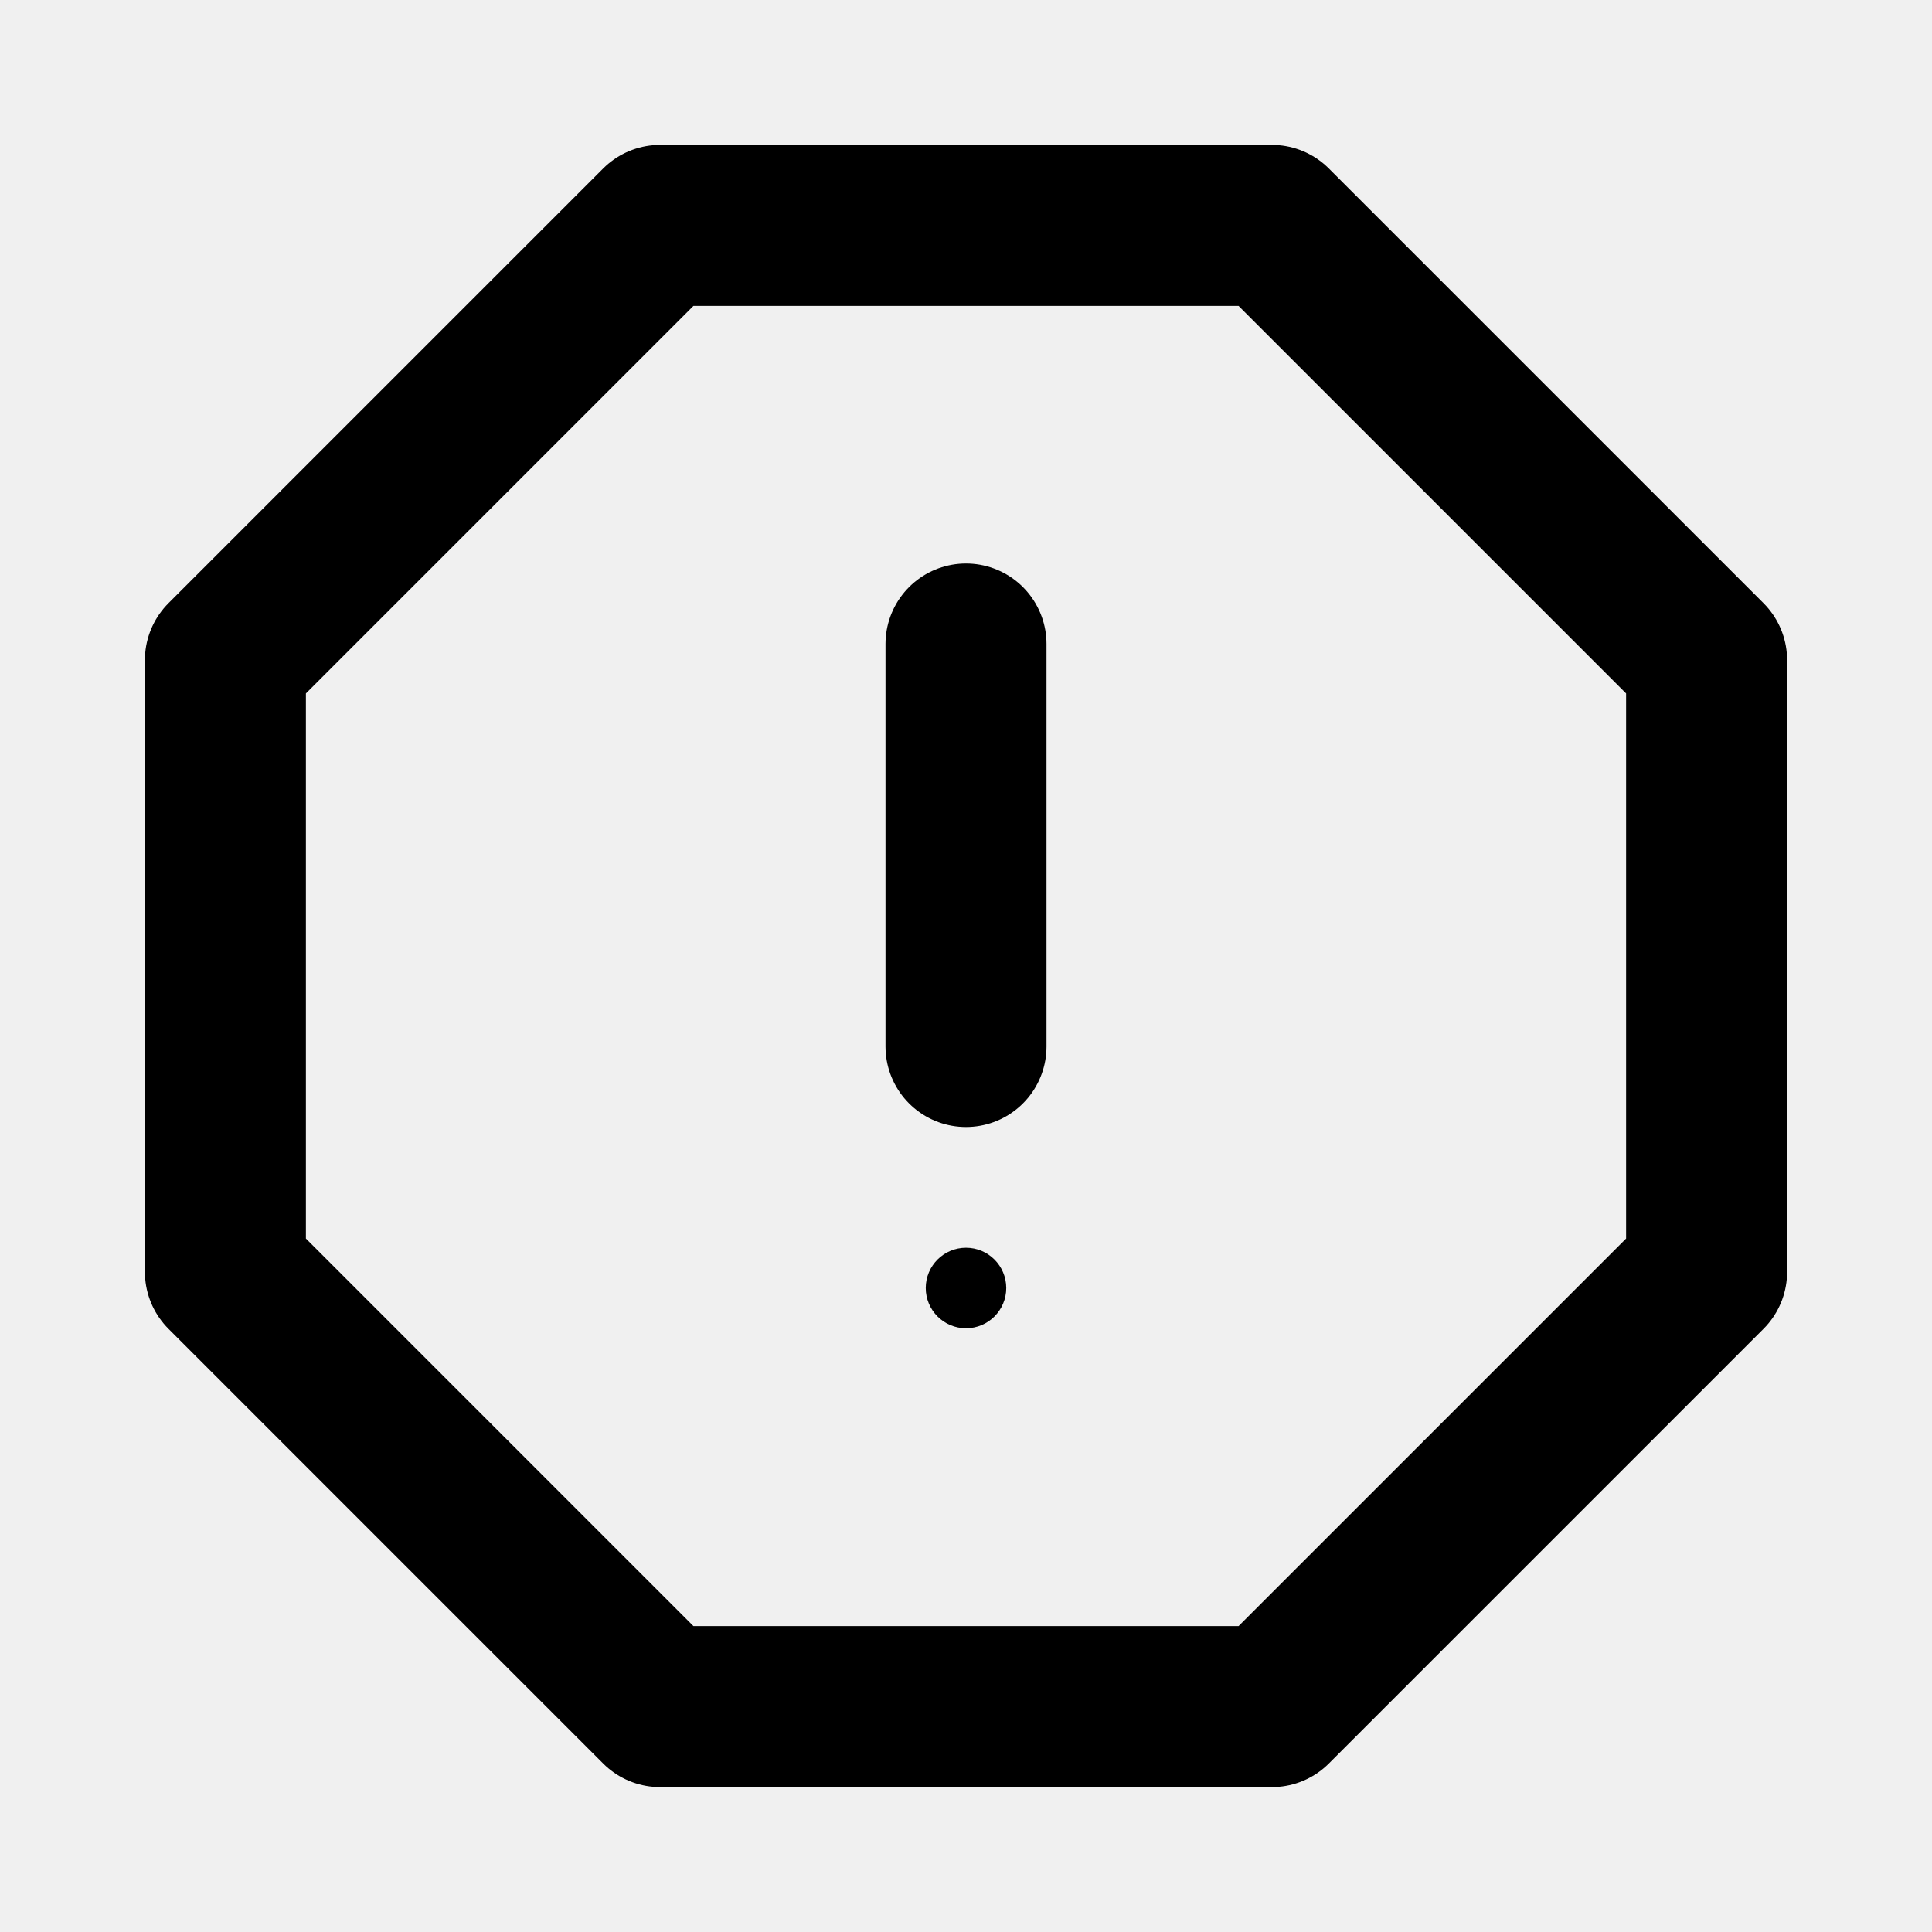
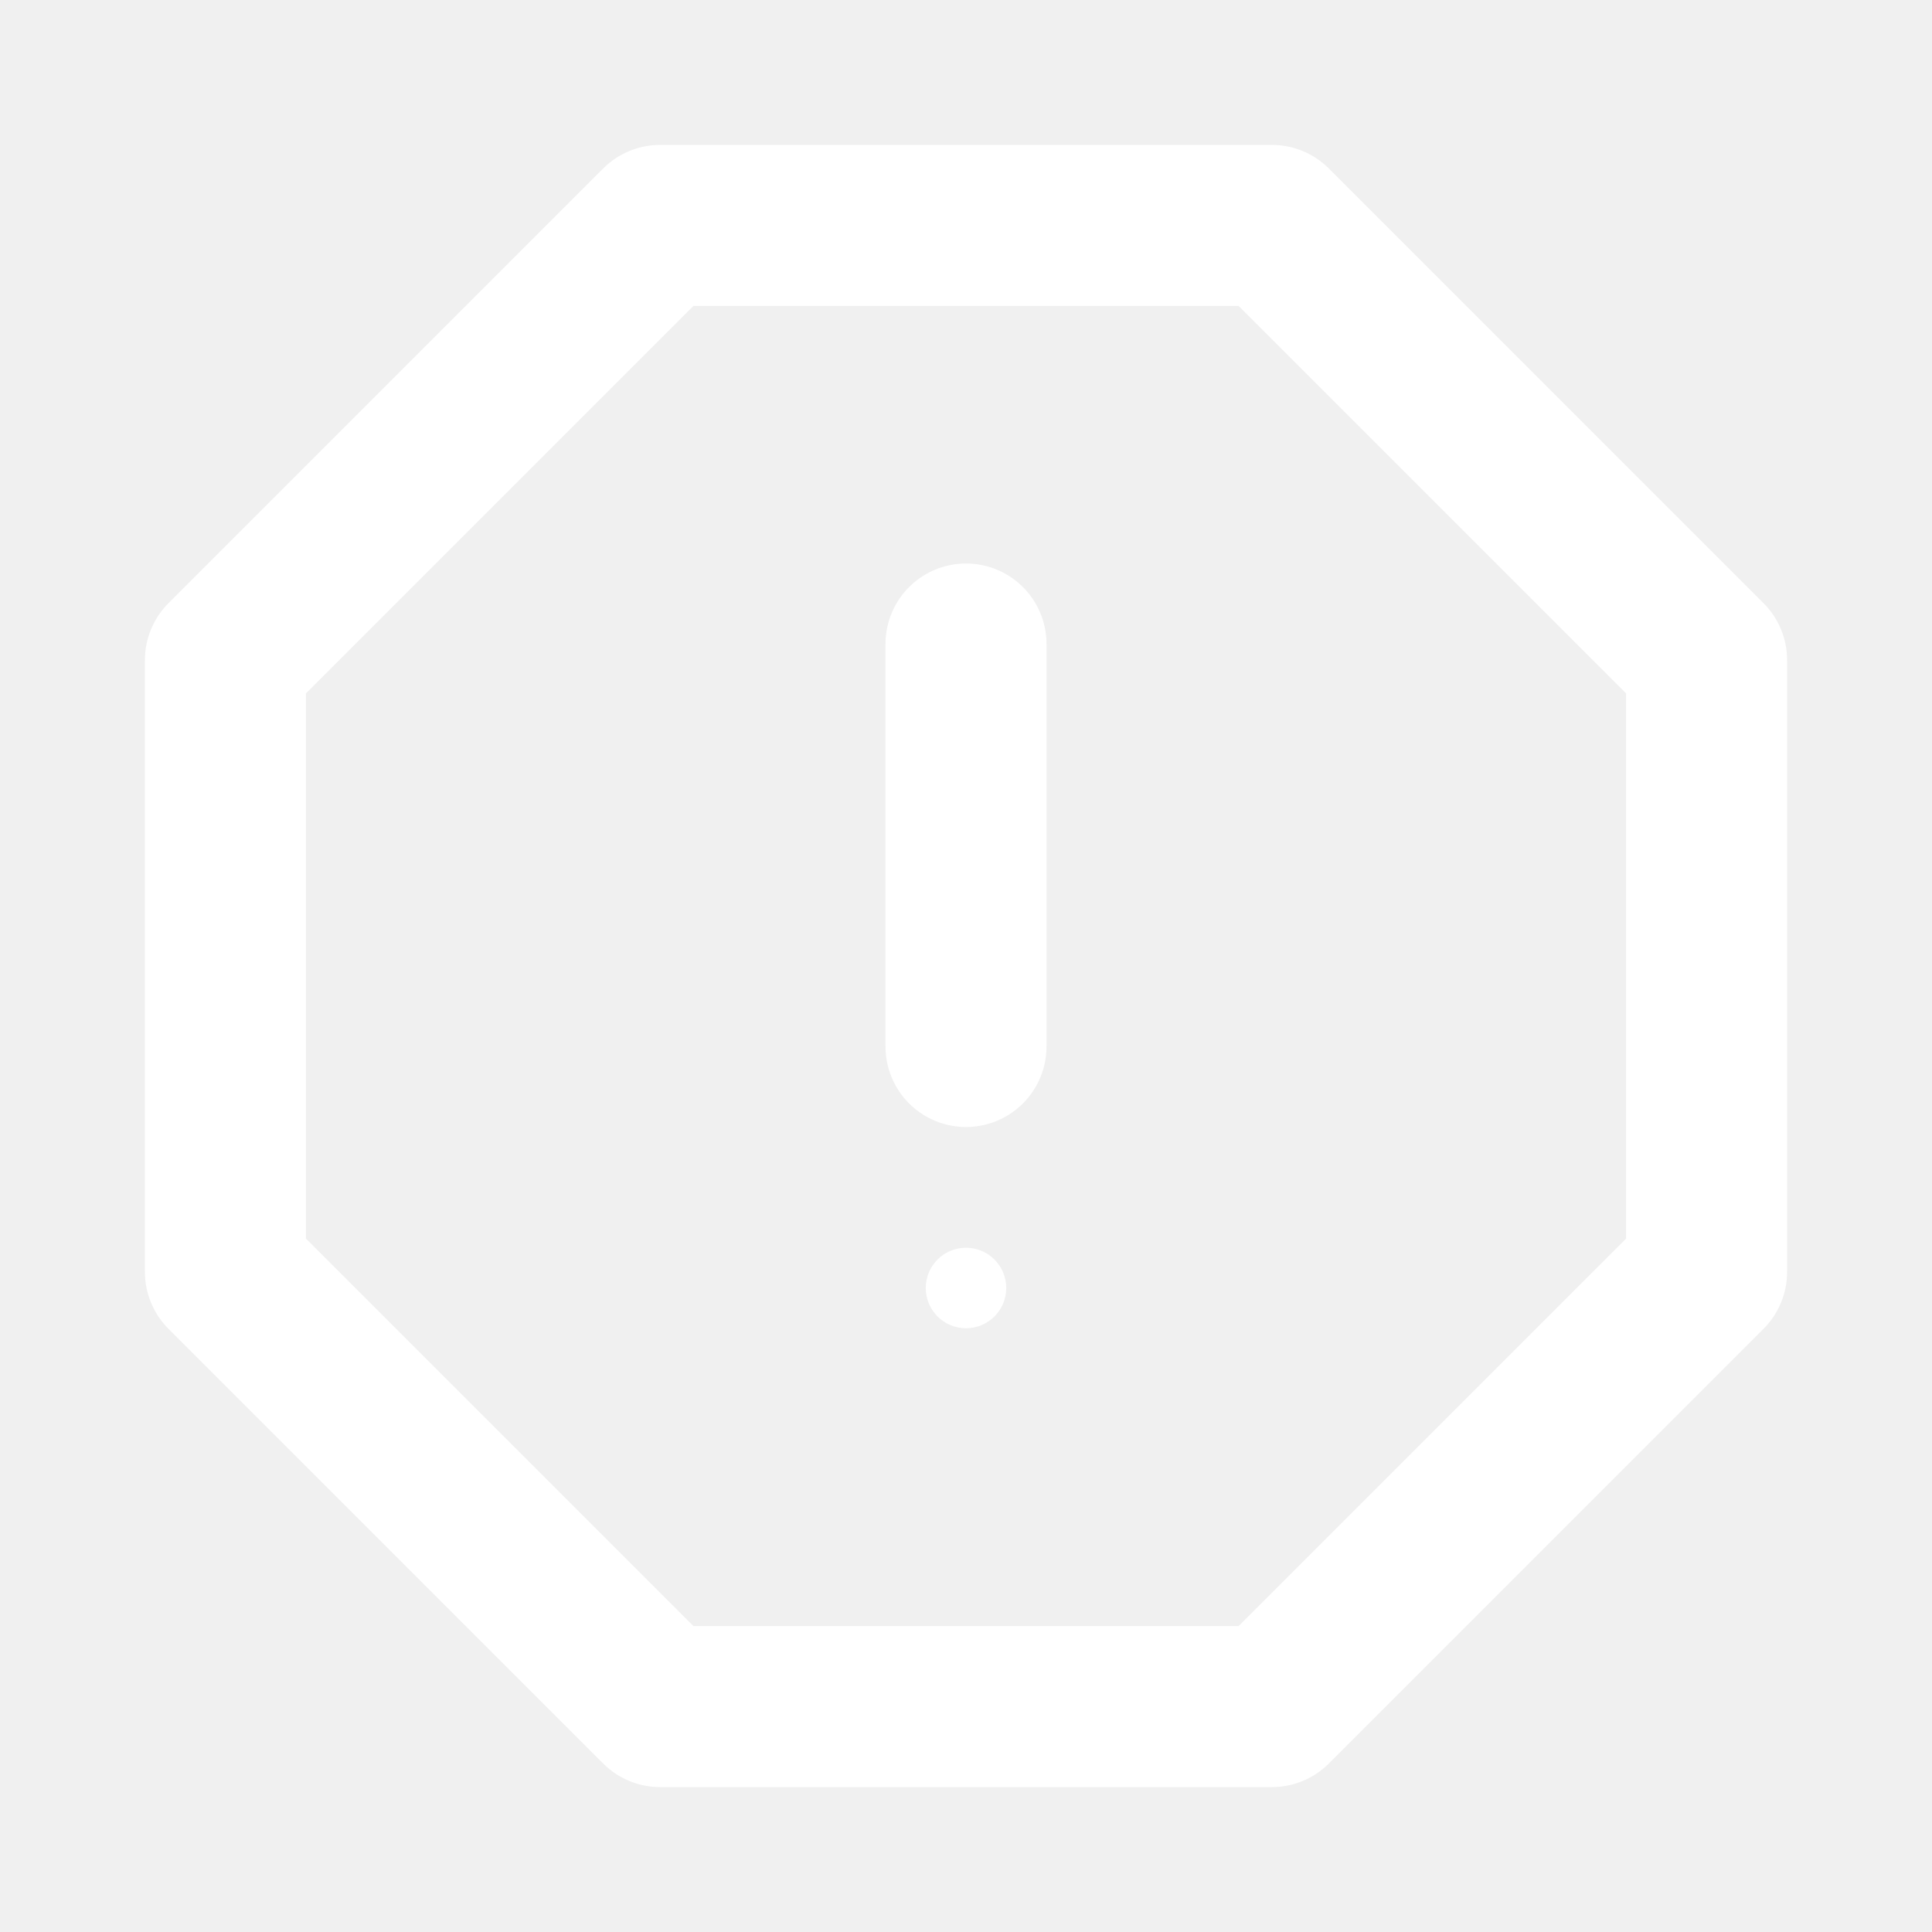
- <svg xmlns="http://www.w3.org/2000/svg" viewBox="0 0 24 24" fill="none" stroke="currentColor" stroke-width="2" stroke-linecap="round" stroke-linejoin="round">
+ <svg xmlns="http://www.w3.org/2000/svg" viewBox="0 0 24 24" fill="none" stroke="#FFFFFF" stroke-width="2" stroke-linecap="round" stroke-linejoin="round">
  <path d="M 15.8 2.8 L 21.2 8.2 L 21.2 15.8 L 15.8 21.2 L 8.2 21.2 L 2.8 15.8 L 2.8 8.2 L 8.2 2.8 Z" />
  <line x1="12" y1="8" x2="12" y2="13" />
-   <circle cx="12" cy="16" r="0.5" fill="currentColor" stroke="none" />
+   <circle cx="12" cy="16" r="0.5" fill="#FFFFFF" stroke="none" />
</svg>
